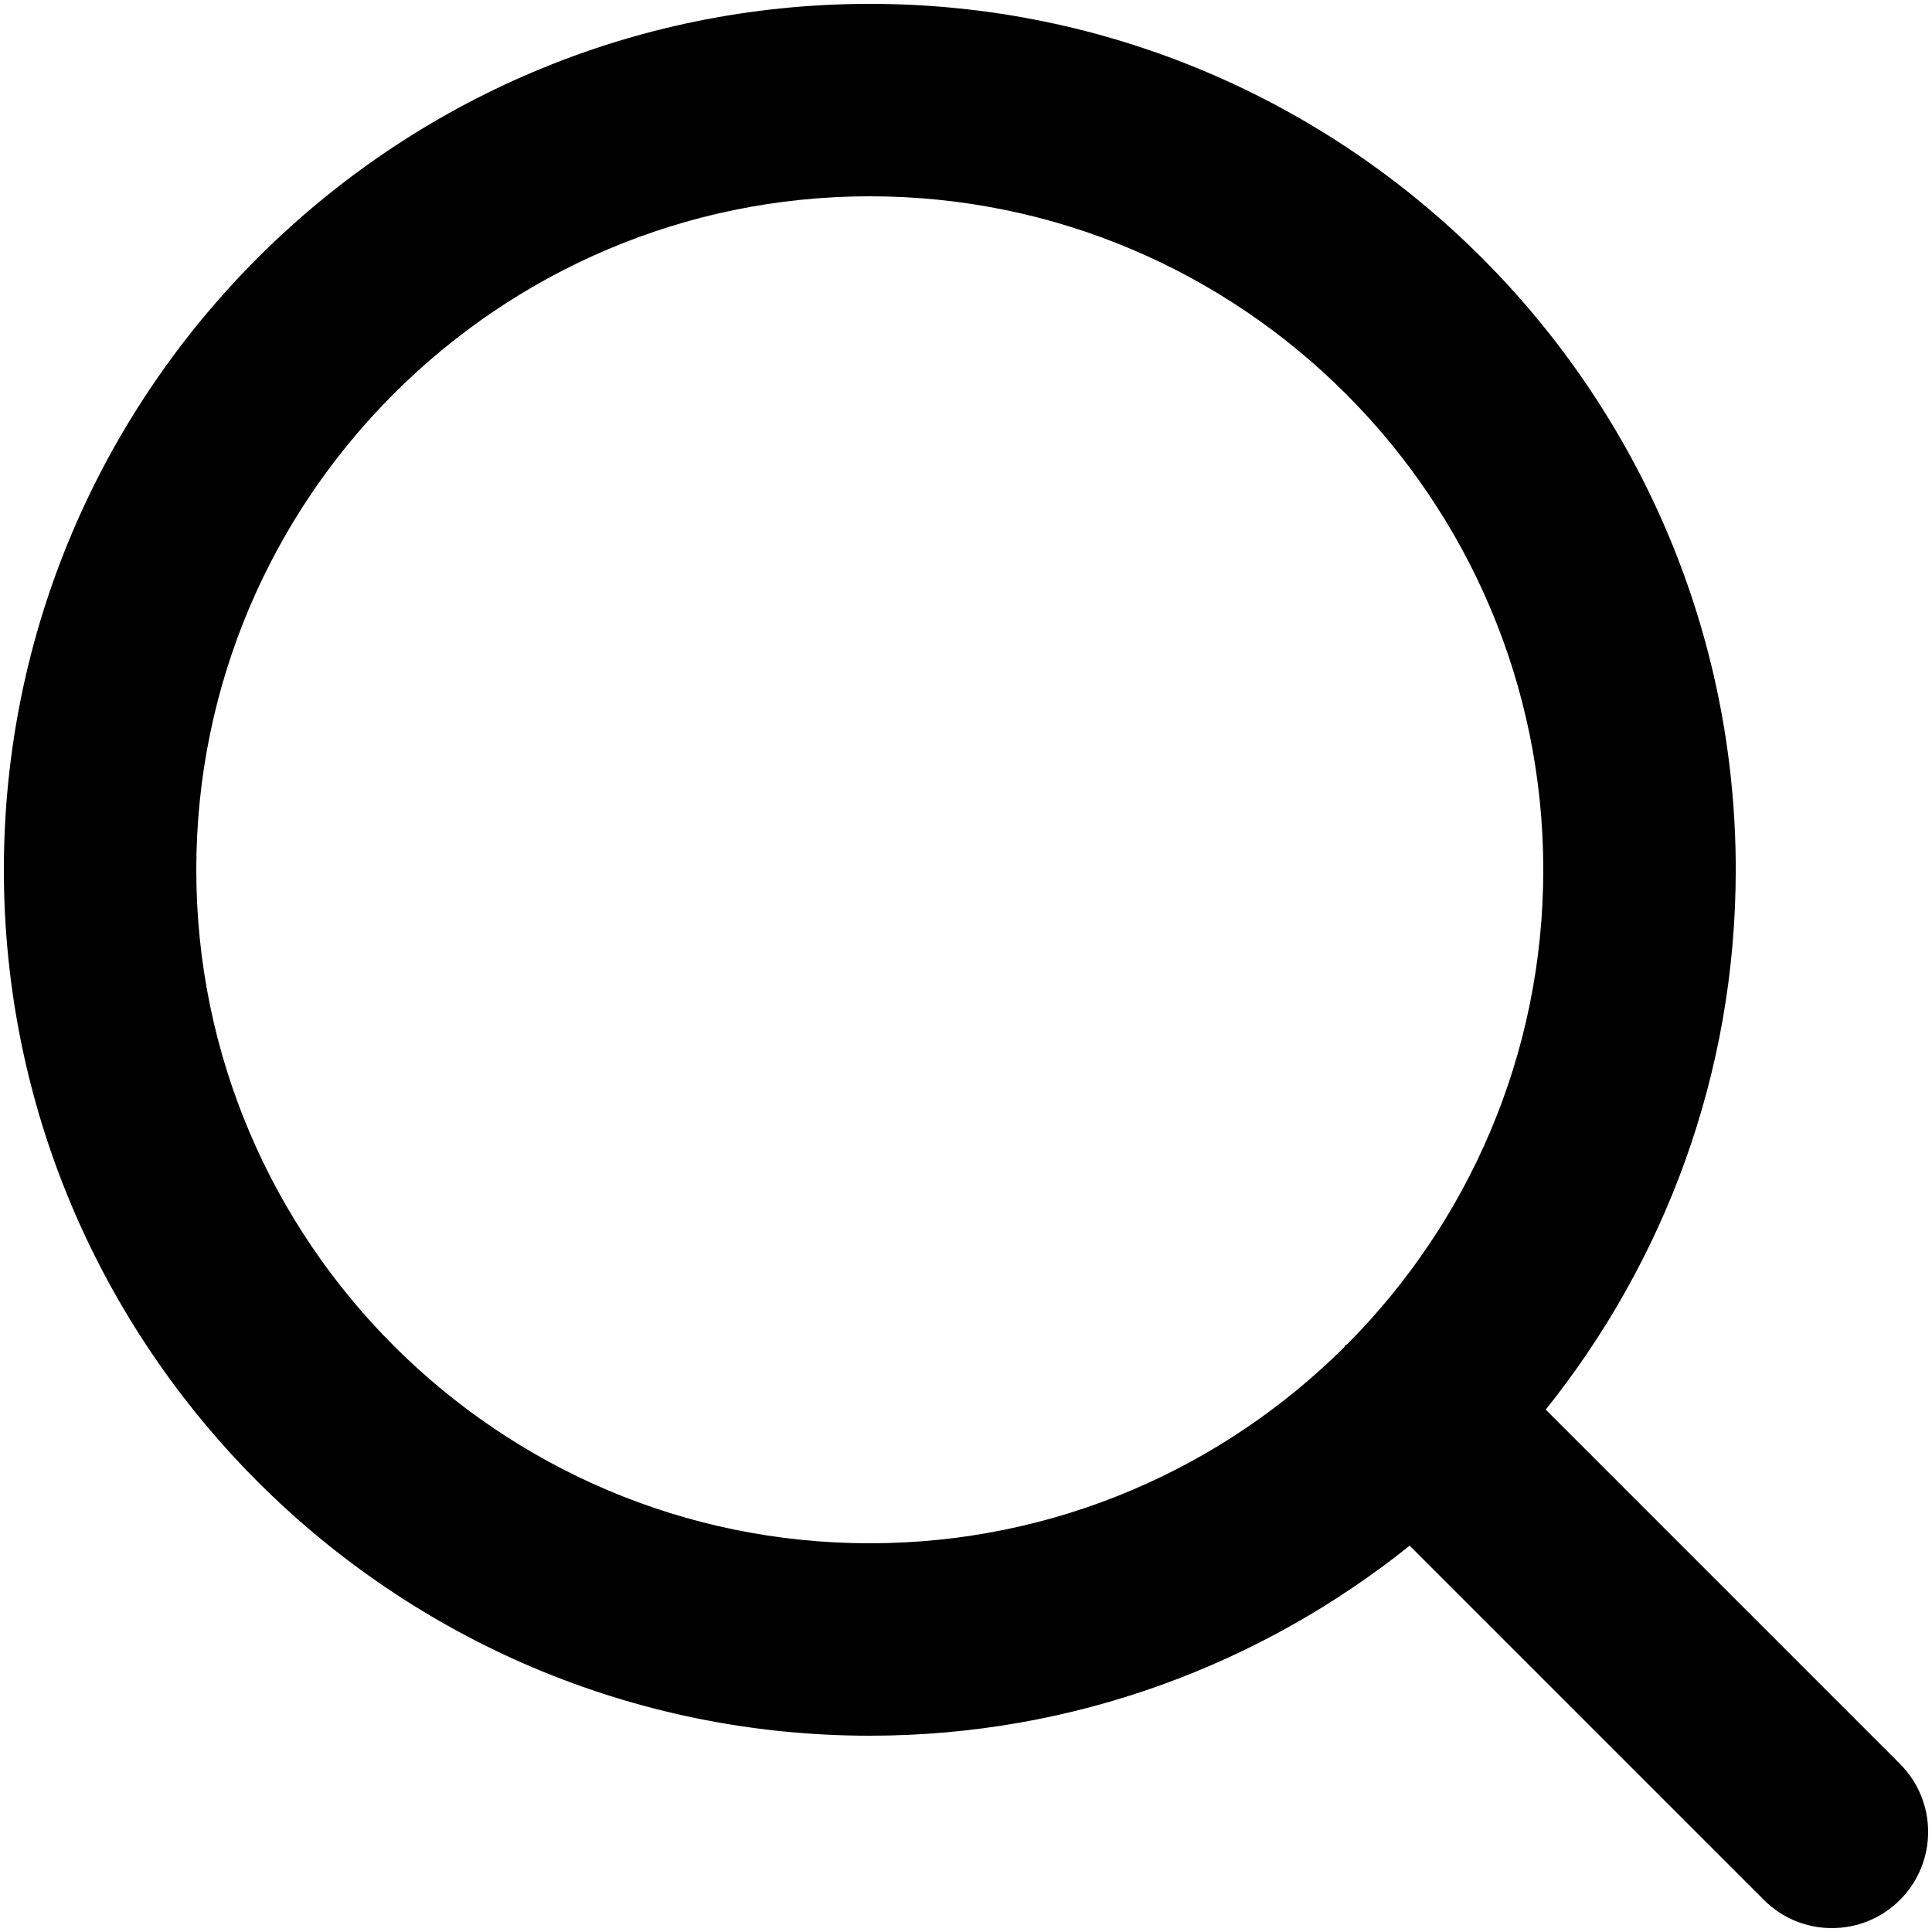
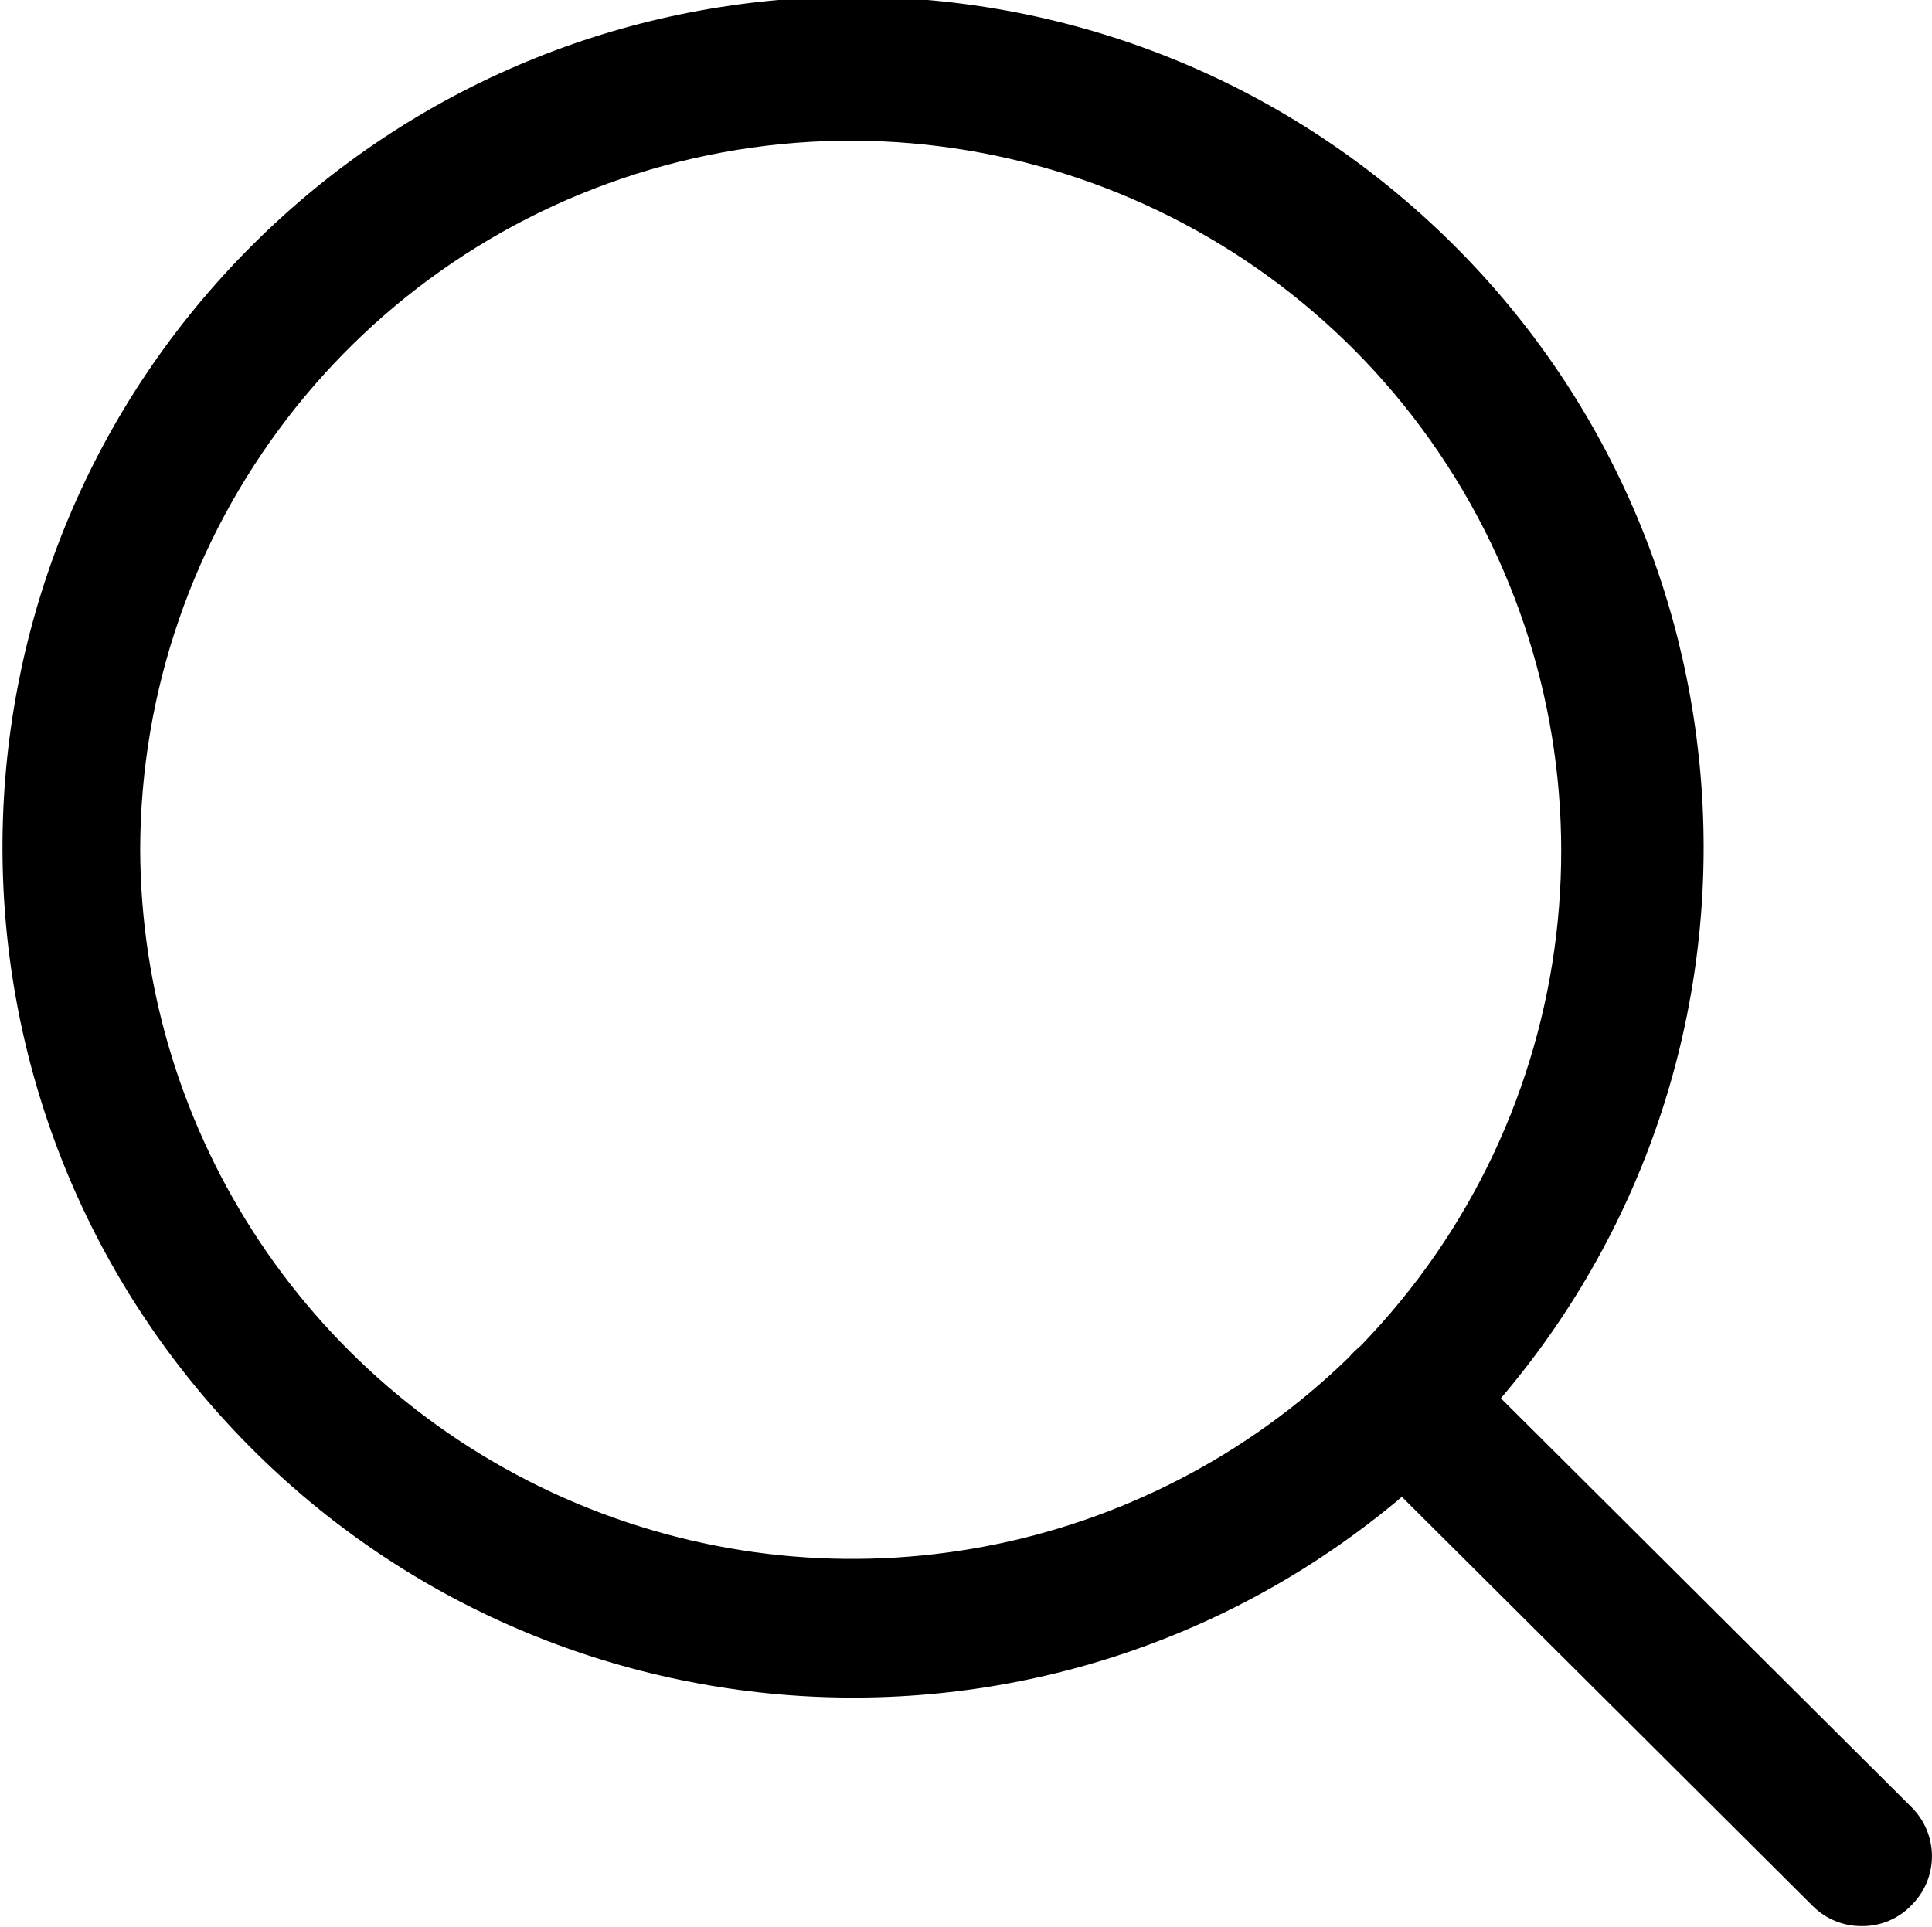
- <svg xmlns="http://www.w3.org/2000/svg" version="1.1" id="Layer_1" x="0px" y="0px" viewBox="0 0 500 500" style="enable-background:new 0 0 500 500;" xml:space="preserve">
-   <path d="M491.71,456.49l-91.68-91.68c30.7-38.35,49.18-86.88,49.18-139.71C449.2,101.54,348.67,1,225.1,1C101.53,1,1,101.54,1,225.1  s100.53,224.1,224.1,224.1c52.83,0,101.36-18.48,139.72-49.18l91.68,91.68c4.86,4.86,11.22,7.29,17.6,7.29  c6.38,0,12.74-2.43,17.6-7.29C501.43,481.97,501.43,466.22,491.71,456.49z M348.71,347.83c-0.16,0.15-0.37,0.19-0.53,0.35  s-0.2,0.37-0.35,0.53c-31.53,31.3-74.9,50.69-122.73,50.69c-96.11,0-174.3-78.18-174.3-174.3c0-96.11,78.19-174.3,174.3-174.3  S399.4,128.99,399.4,225.1C399.4,272.93,380.01,316.3,348.71,347.83z" />
+ <svg xmlns="http://www.w3.org/2000/svg" viewBox="0 0 16.043 16">
+   <path d="M23865.053,1840.833l-3.414-3.4a7.063,7.063,0,1,1,.822-.819l3.408,3.394a.573.573,0,0,1,0,.818.563.563,0,0,1-.408.172A.572.572,0,0,1,23865.053,1840.833Zm-13.891-8.777a5.914,5.914,0,0,0,10.039,4.216.378.378,0,0,1,.043-.046.487.487,0,0,1,.051-.046,5.9,5.9,0,1,0-10.133-4.124Z" transform="translate(-23849.998 -1825.001)" />
</svg>
